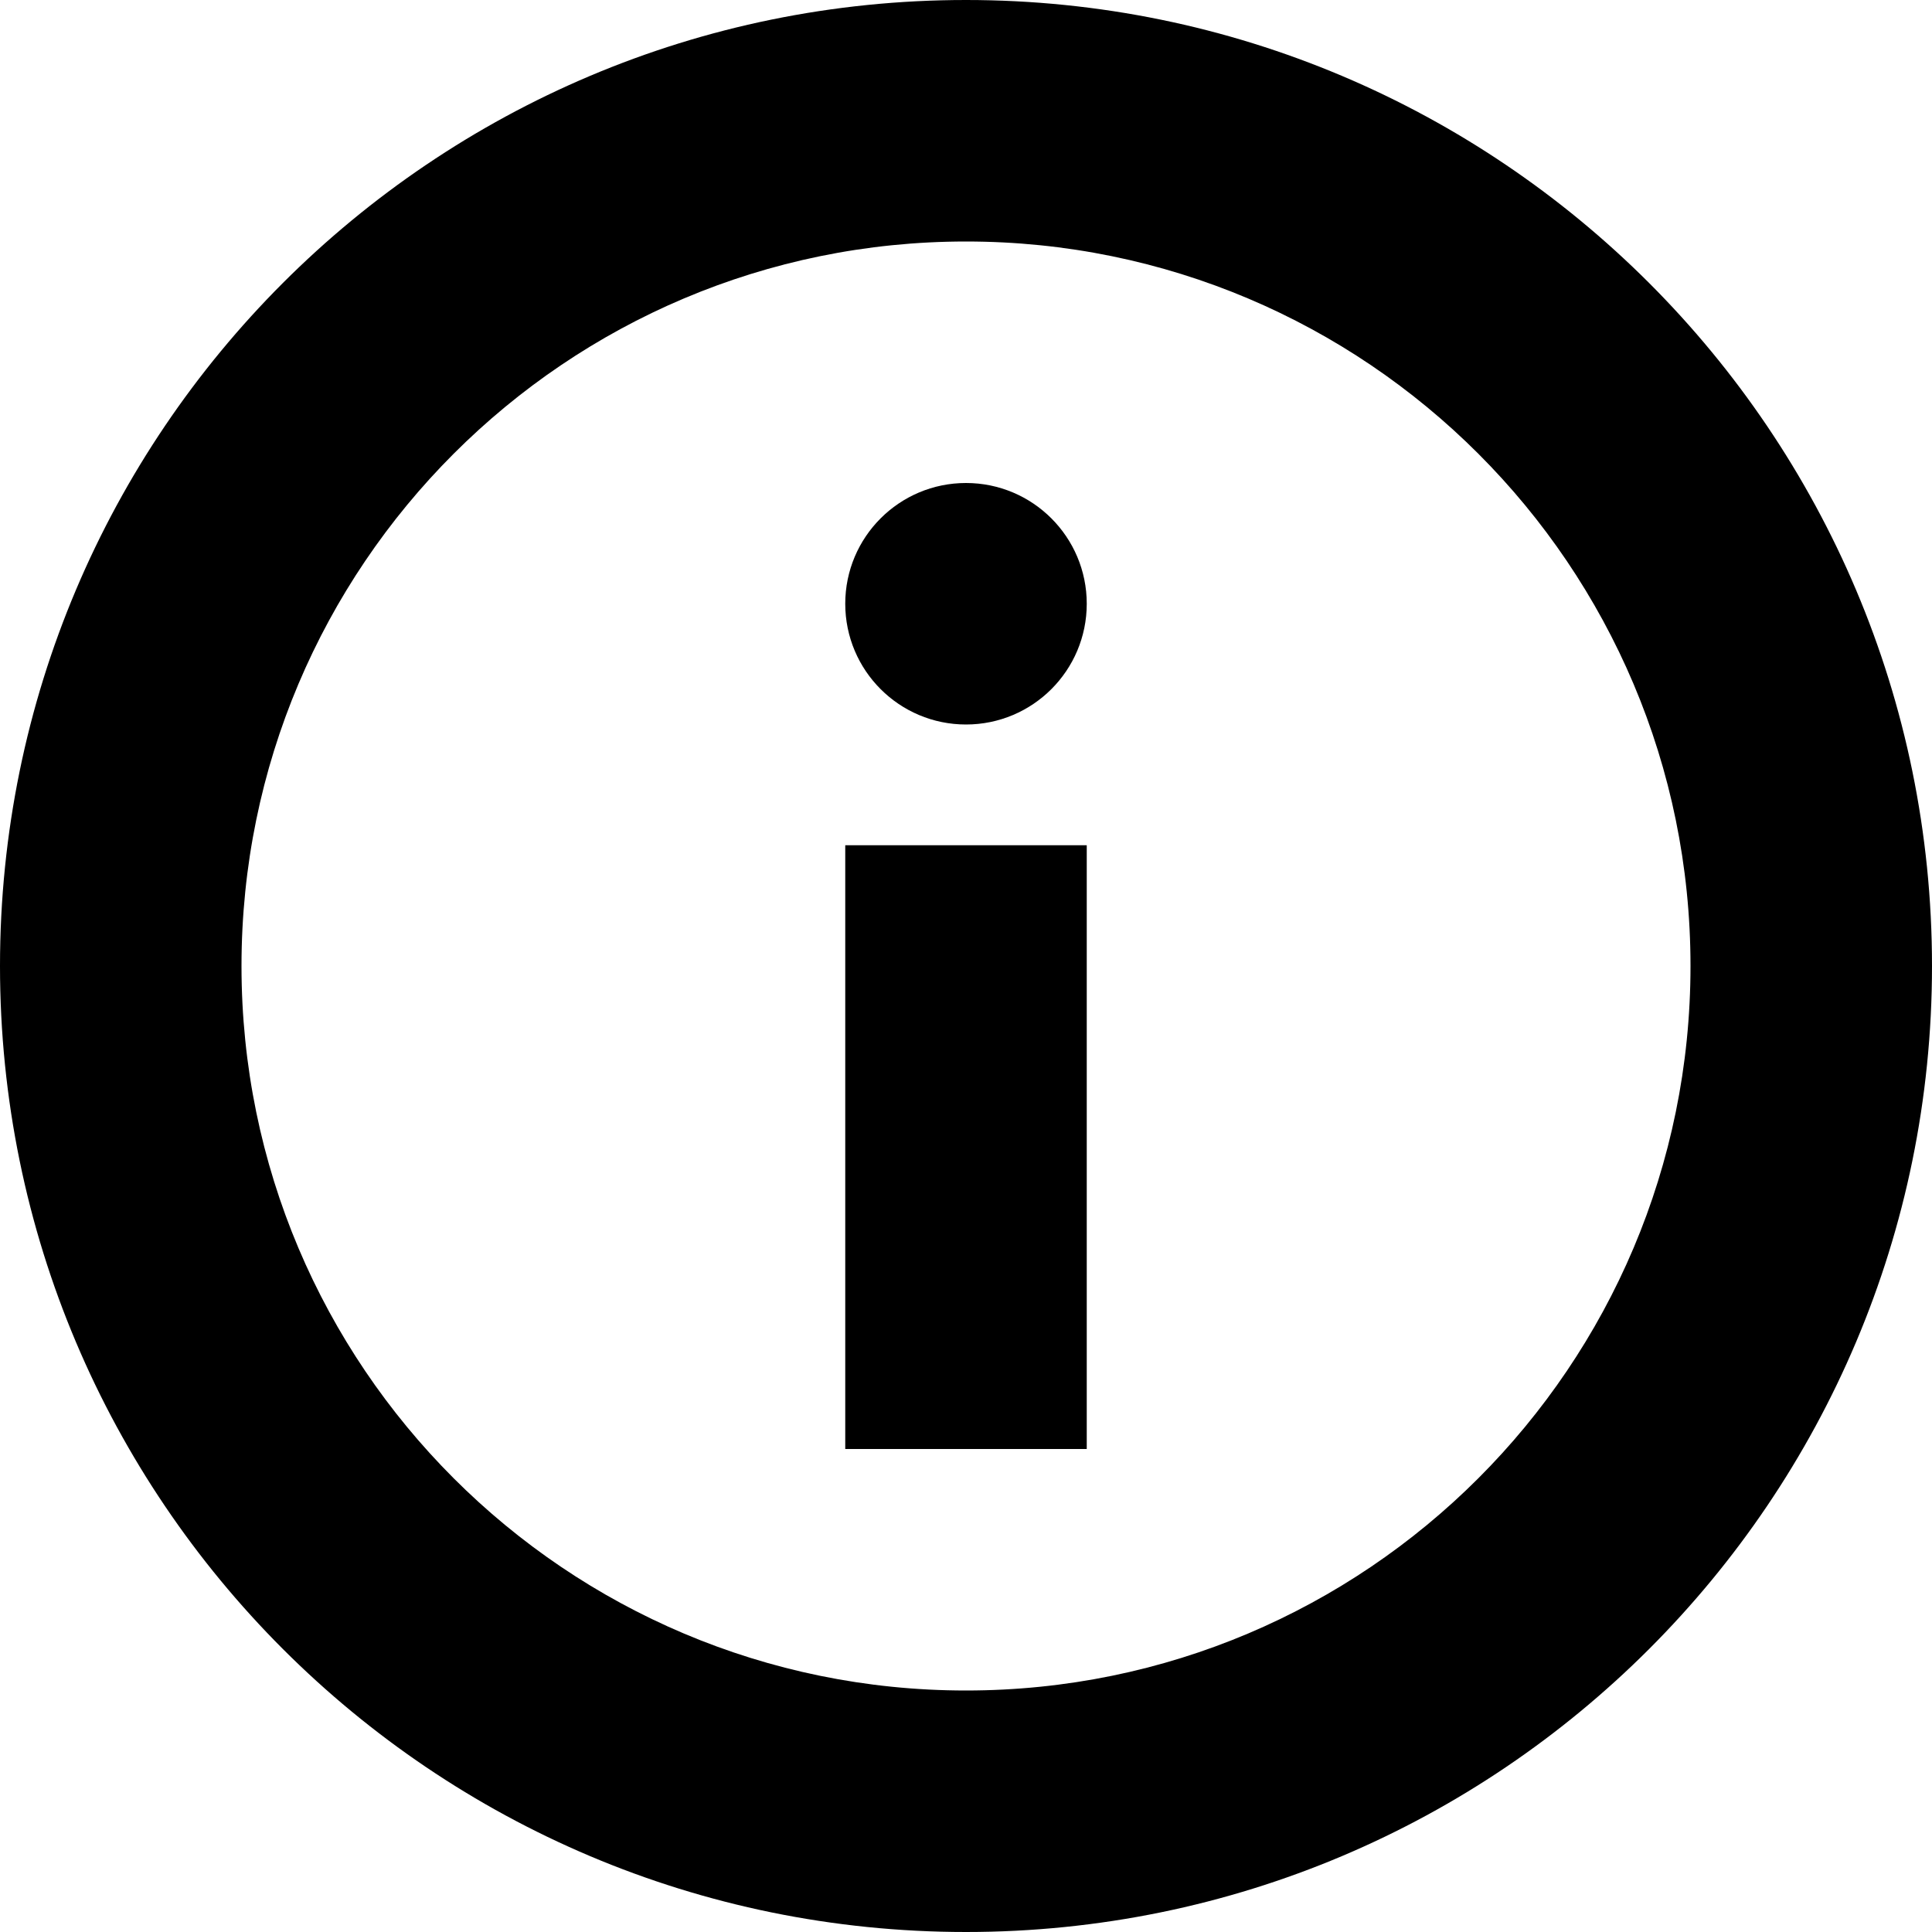
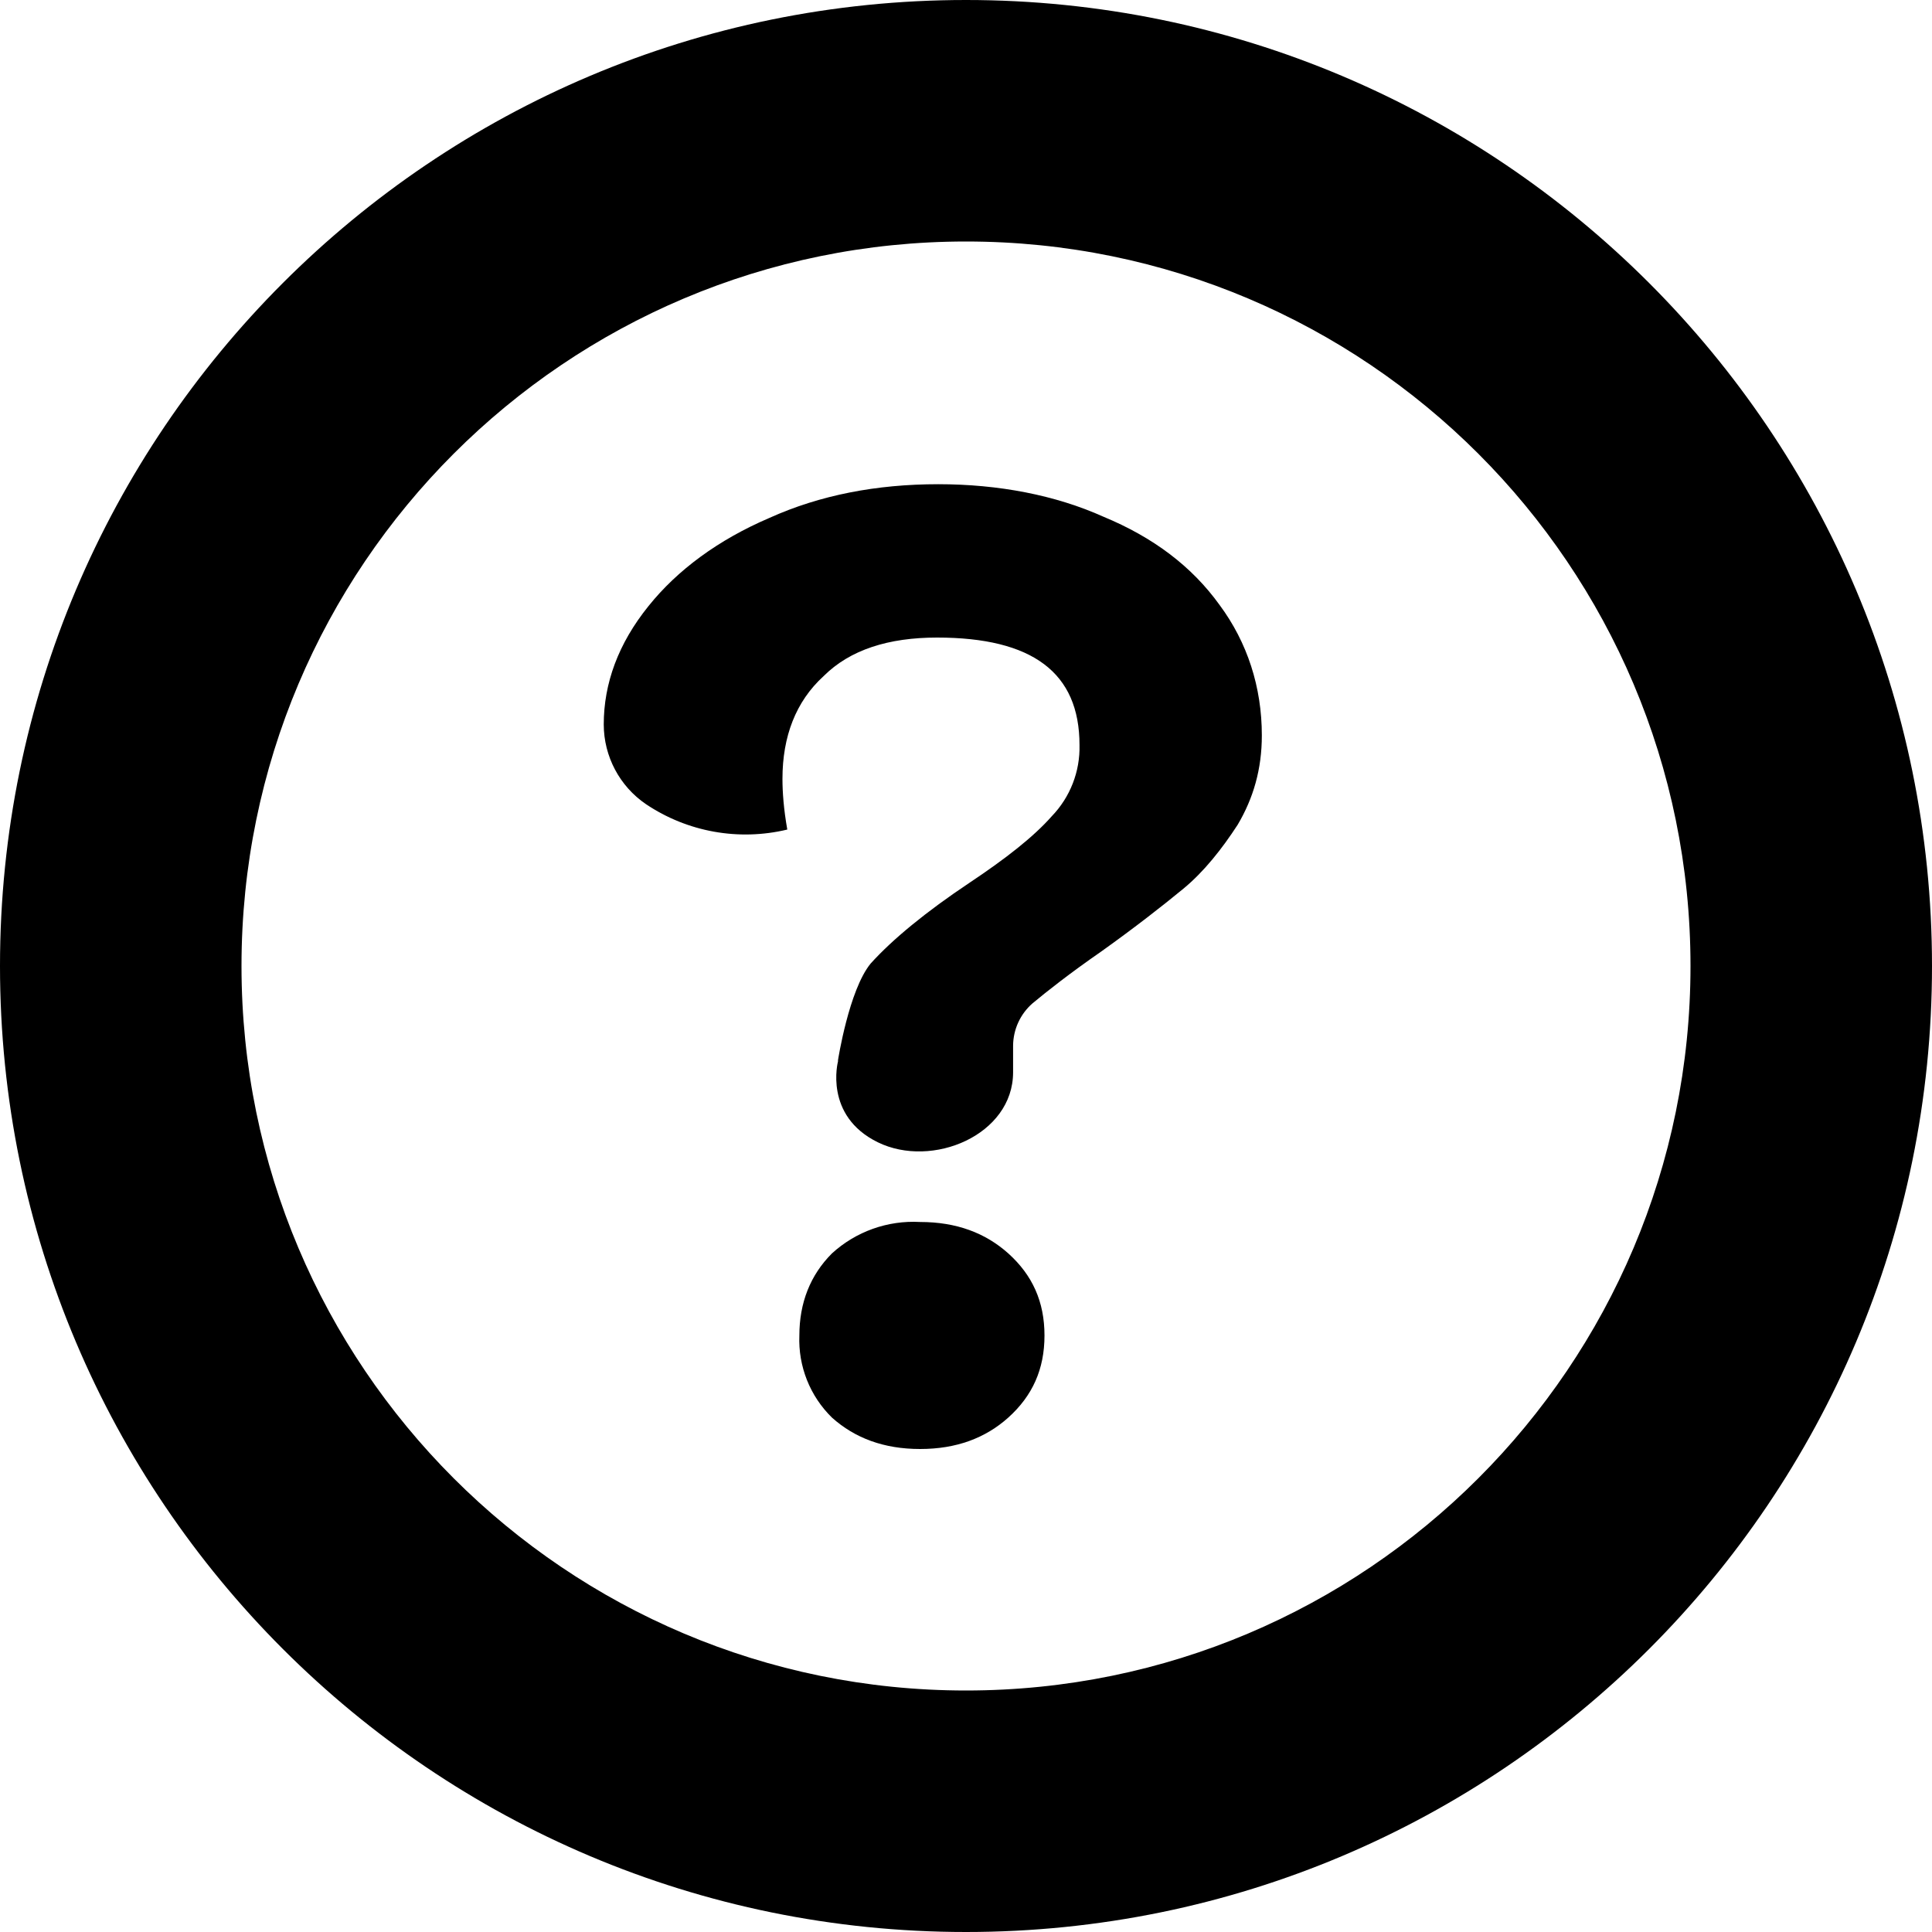
<svg xmlns="http://www.w3.org/2000/svg" viewBox="0 0 16 16" fill="currentColor">
-   <path d="M9 5a1 1 0 11-2 0 1 1 0 012 0zM9 7v5H7V7h2z" />
-   <path fill-rule="evenodd" clip-rule="evenodd" d="M16 8A8 8 0 110 8a8 8 0 0116 0zm-2 0A6 6 0 112 8a6 6 0 0112 0z" />
+   <path fill-rule="evenodd" d="M16 8A8 8 0 110 8a8 8 0 0116 0zm-2 0A6 6 0 112 8a6 6 0 0112 0z" />
+   <path d="M6.94 8.78s.09-.58.27-.8c.18-.2.46-.43.82-.67.3-.2.53-.38.68-.55a.82.82 0 00.23-.59c0-.6-.39-.89-1.18-.89-.4 0-.72.1-.94.32-.23.21-.34.5-.34.85 0 .11.01.25.04.42a1.48 1.48 0 01-1.17-.21A.8.8 0 015 6c0-.34.12-.67.37-.98.24-.3.58-.55 1-.73.42-.19.89-.28 1.4-.28.5 0 .97.09 1.37.27.41.17.73.41.96.73.23.31.35.68.35 1.08 0 .28-.07.52-.2.74-.13.2-.28.39-.45.53-.17.14-.4.32-.68.52-.26.18-.45.33-.57.43a.47.47 0 00-.16.35v.22c0 .52-.67.8-1.12.58-.45-.22-.33-.67-.33-.67zM7.62 12c-.3 0-.54-.09-.73-.26a.9.9 0 01-.27-.68c0-.27.09-.5.27-.68a1 1 0 01.73-.26c.3 0 .54.09.73.26.2.18.3.4.3.68s-.1.5-.3.68c-.19.17-.43.26-.73.26z" />
</svg>
